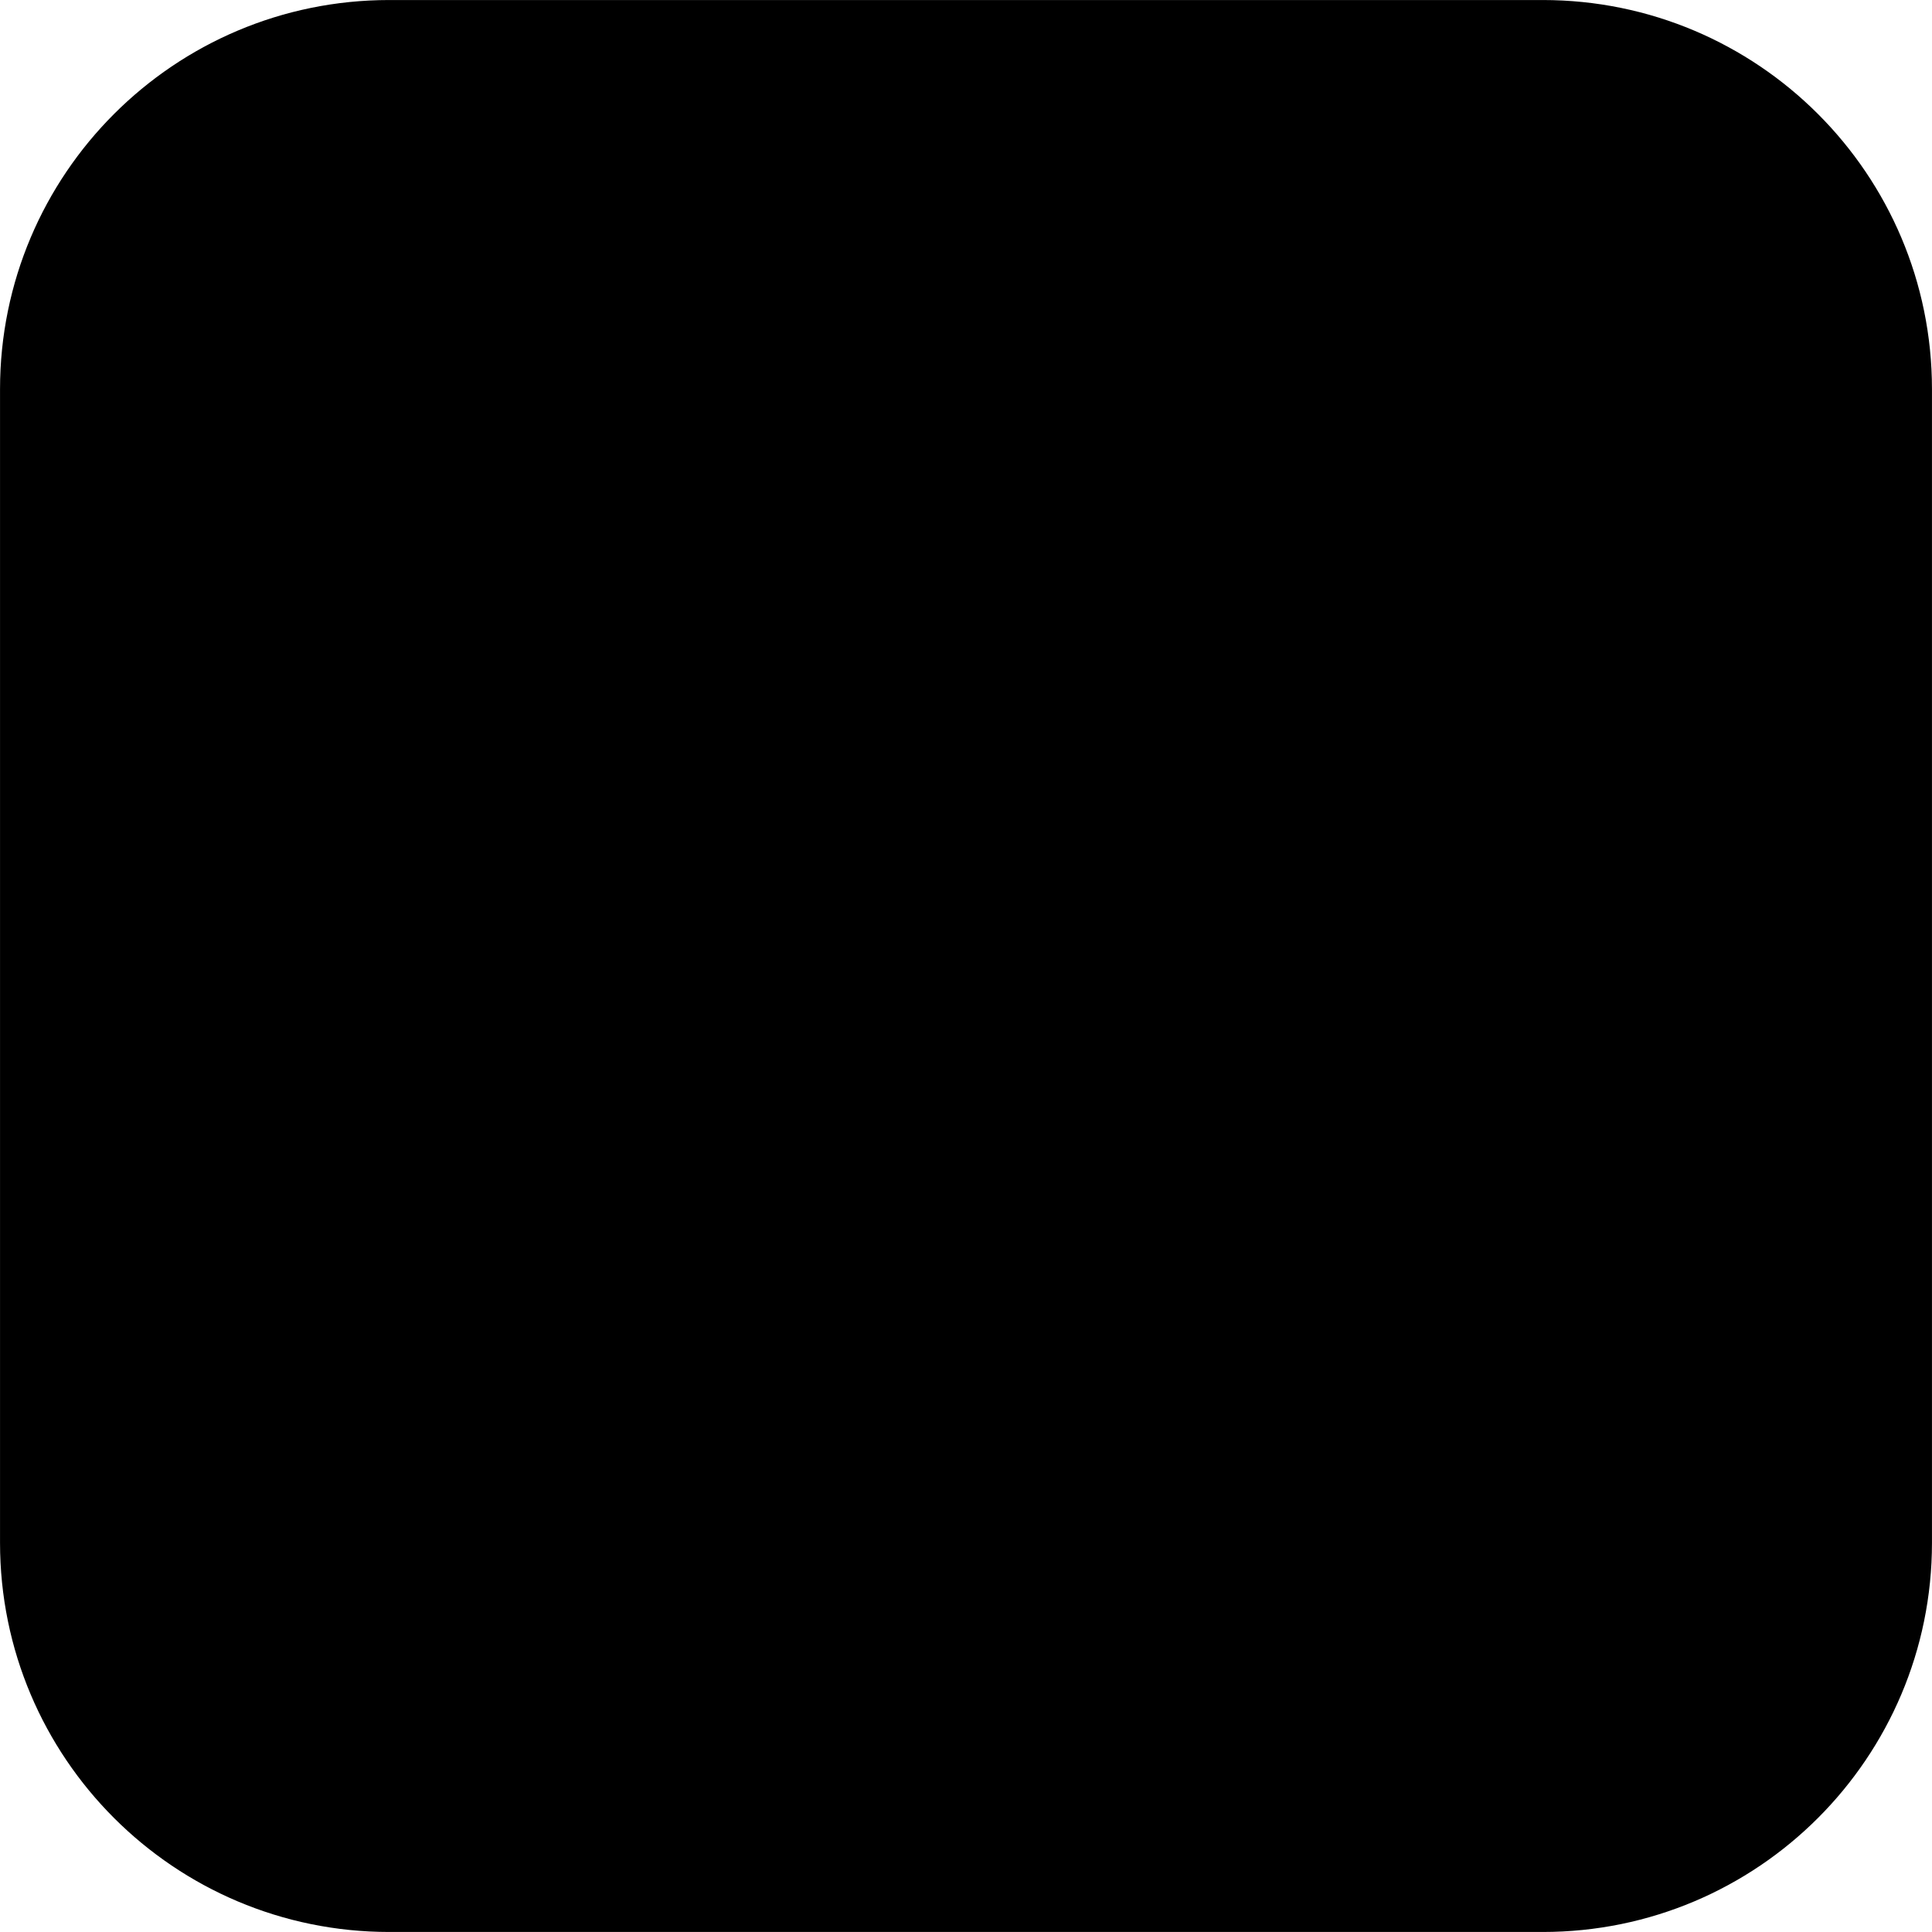
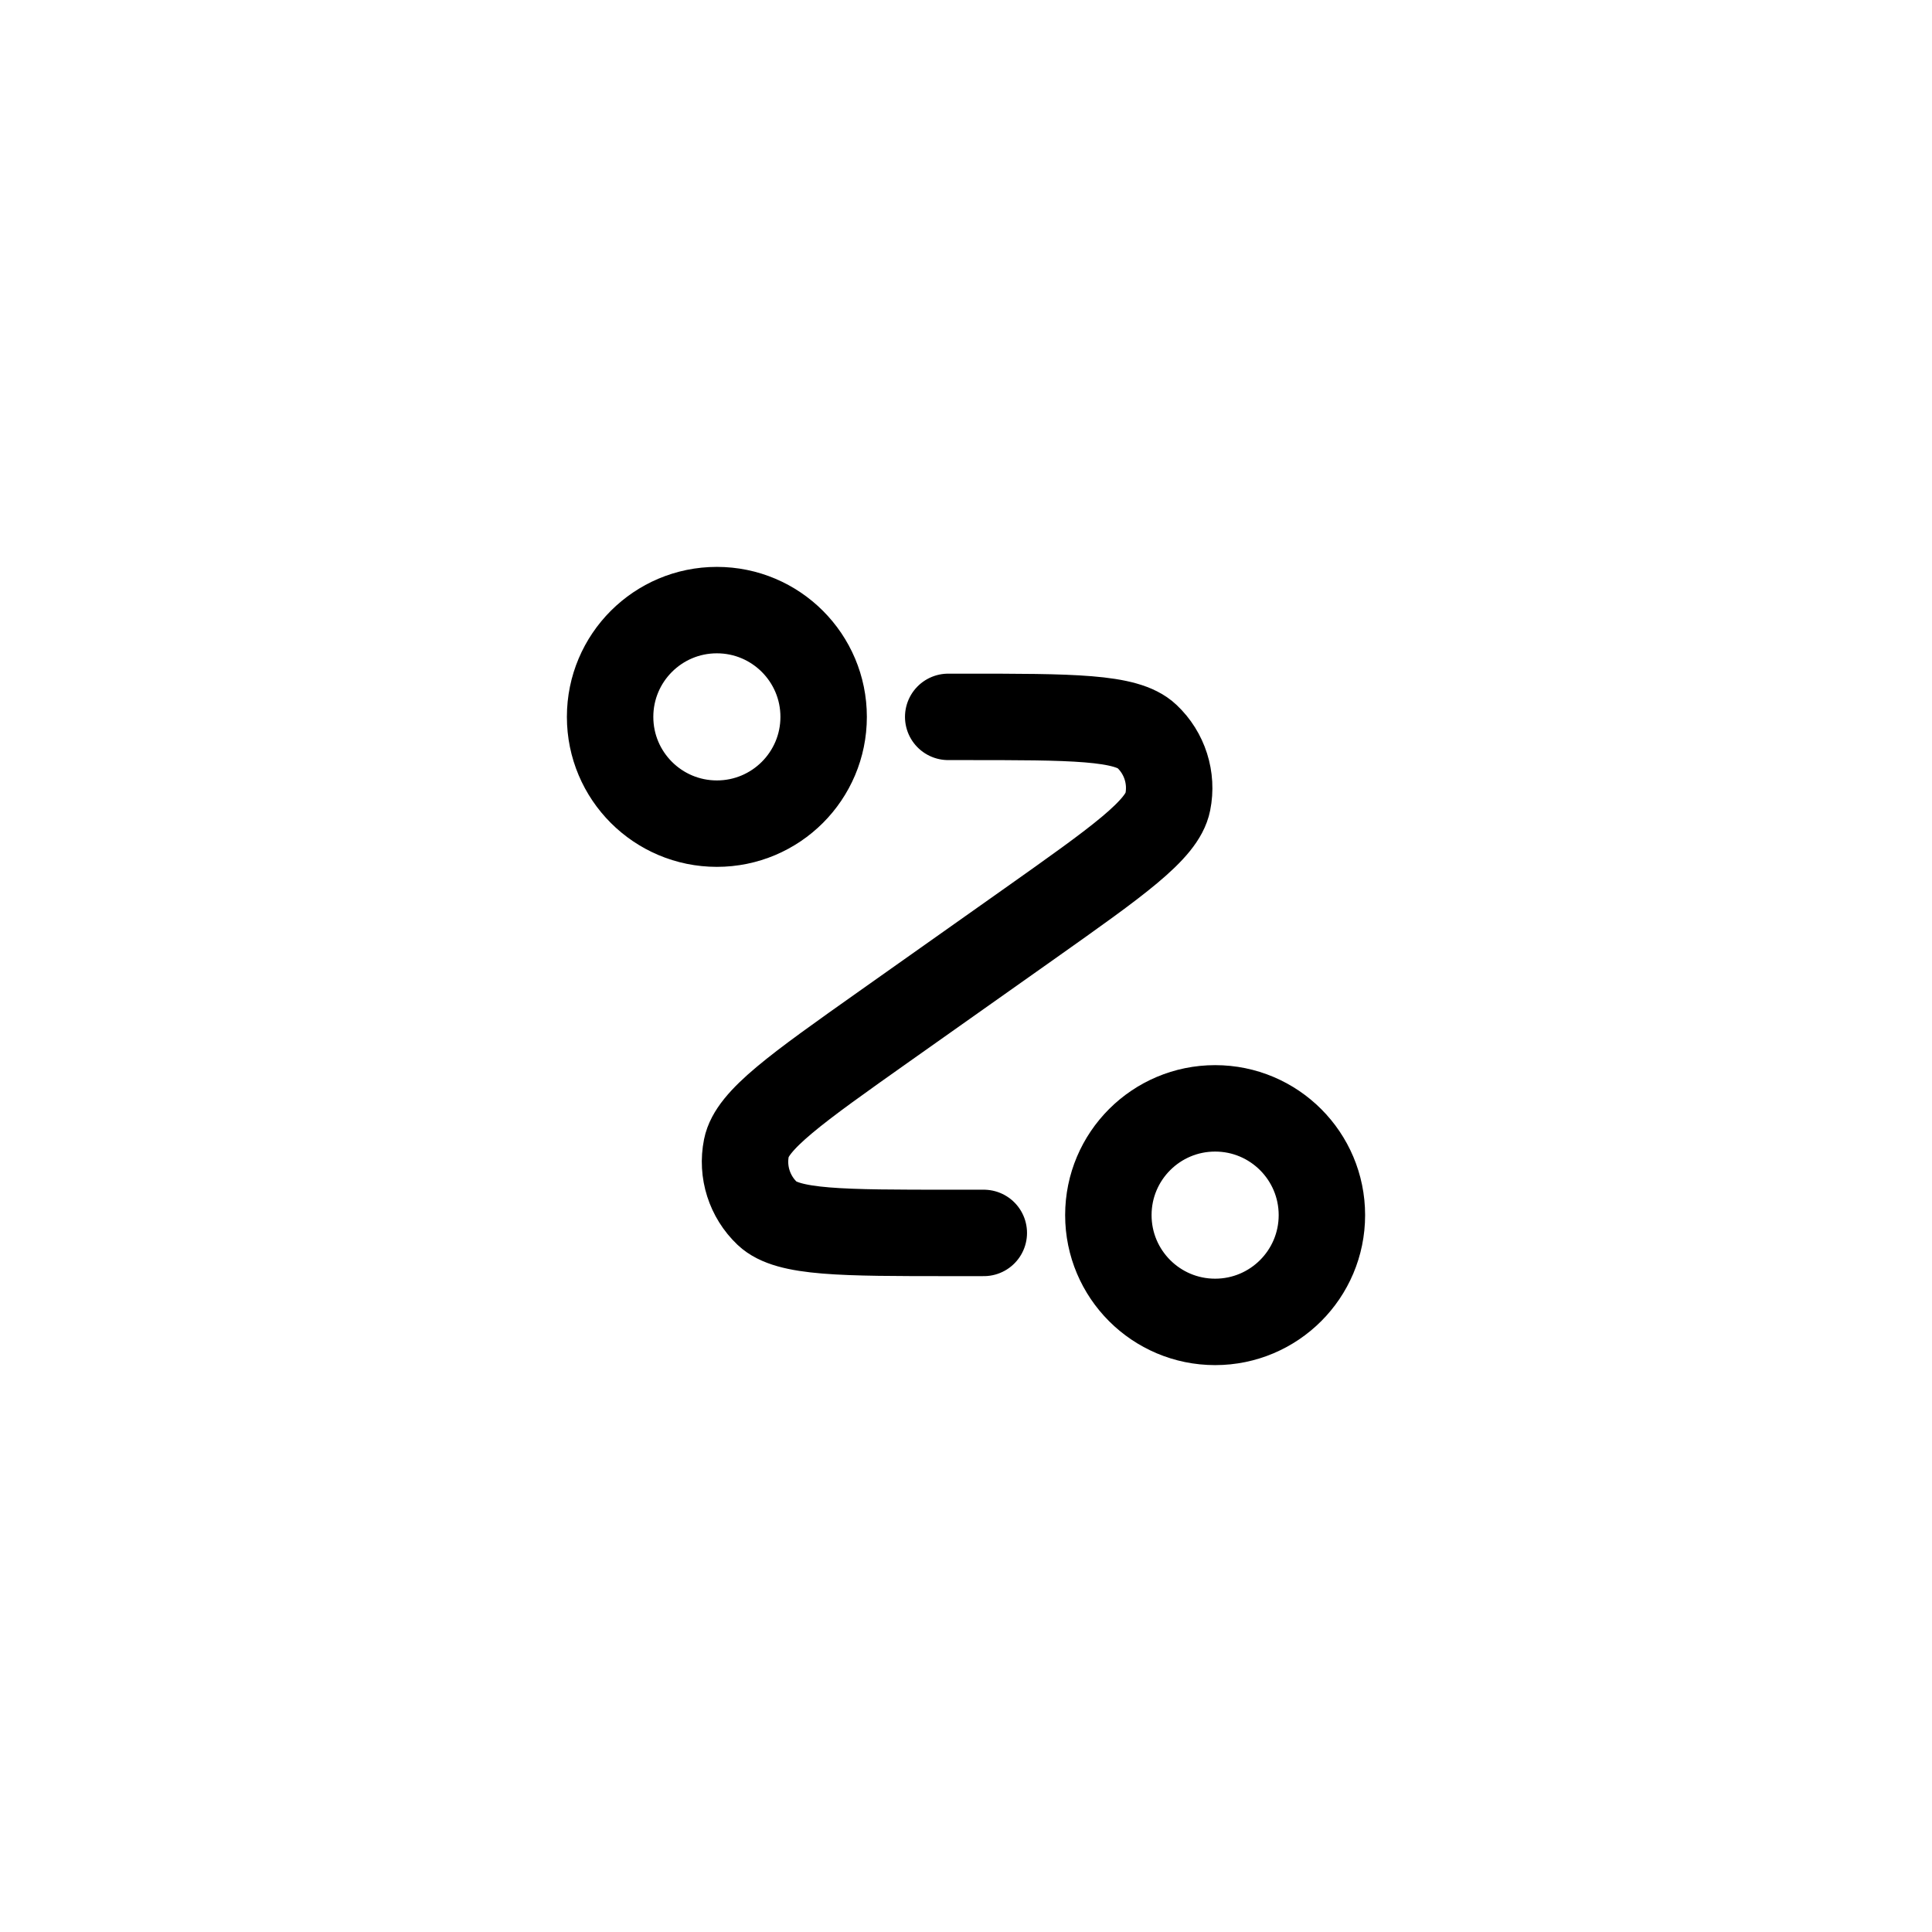
<svg xmlns="http://www.w3.org/2000/svg" viewBox="0 0 38 38" fill="none">
-   <path d="M7.656 0.438H30.344C34.331 0.438 37.562 3.669 37.562 7.656V30.344C37.562 34.331 34.331 37.562 30.344 37.562H7.656C3.669 37.562 0.438 34.331 0.438 30.344V7.656C0.438 3.669 3.669 0.438 7.656 0.438Z" fill="currentColor" />
-   <path d="M7.656 0.438H30.344C34.331 0.438 37.562 3.669 37.562 7.656V30.344C37.562 34.331 34.331 37.562 30.344 37.562H7.656C3.669 37.562 0.438 34.331 0.438 30.344V7.656C0.438 3.669 3.669 0.438 7.656 0.438Z" stroke="currentColor" stroke-width="0.875" />
  <path d="M18.65 14.1H18.954C21.087 14.1 22.154 14.1 22.558 14.483C22.909 14.814 23.064 15.302 22.969 15.774C22.86 16.321 21.989 16.937 20.248 18.169L17.402 20.181C15.661 21.413 14.79 22.029 14.681 22.576C14.586 23.048 14.742 23.536 15.091 23.867C15.496 24.25 16.563 24.25 18.696 24.25H19.35M16.2 14.1C16.2 15.26 15.26 16.2 14.1 16.2C12.94 16.2 12 15.26 12 14.1C12 12.94 12.94 12 14.1 12C15.26 12 16.2 12.94 16.2 14.1ZM26 23.9C26 25.06 25.06 26 23.9 26C22.74 26 21.8 25.06 21.8 23.9C21.8 22.74 22.74 21.8 23.9 21.8C25.06 21.8 26 22.74 26 23.9Z" stroke="currentColor" stroke-width="1.7" stroke-linecap="round" stroke-linejoin="round" />
</svg>
